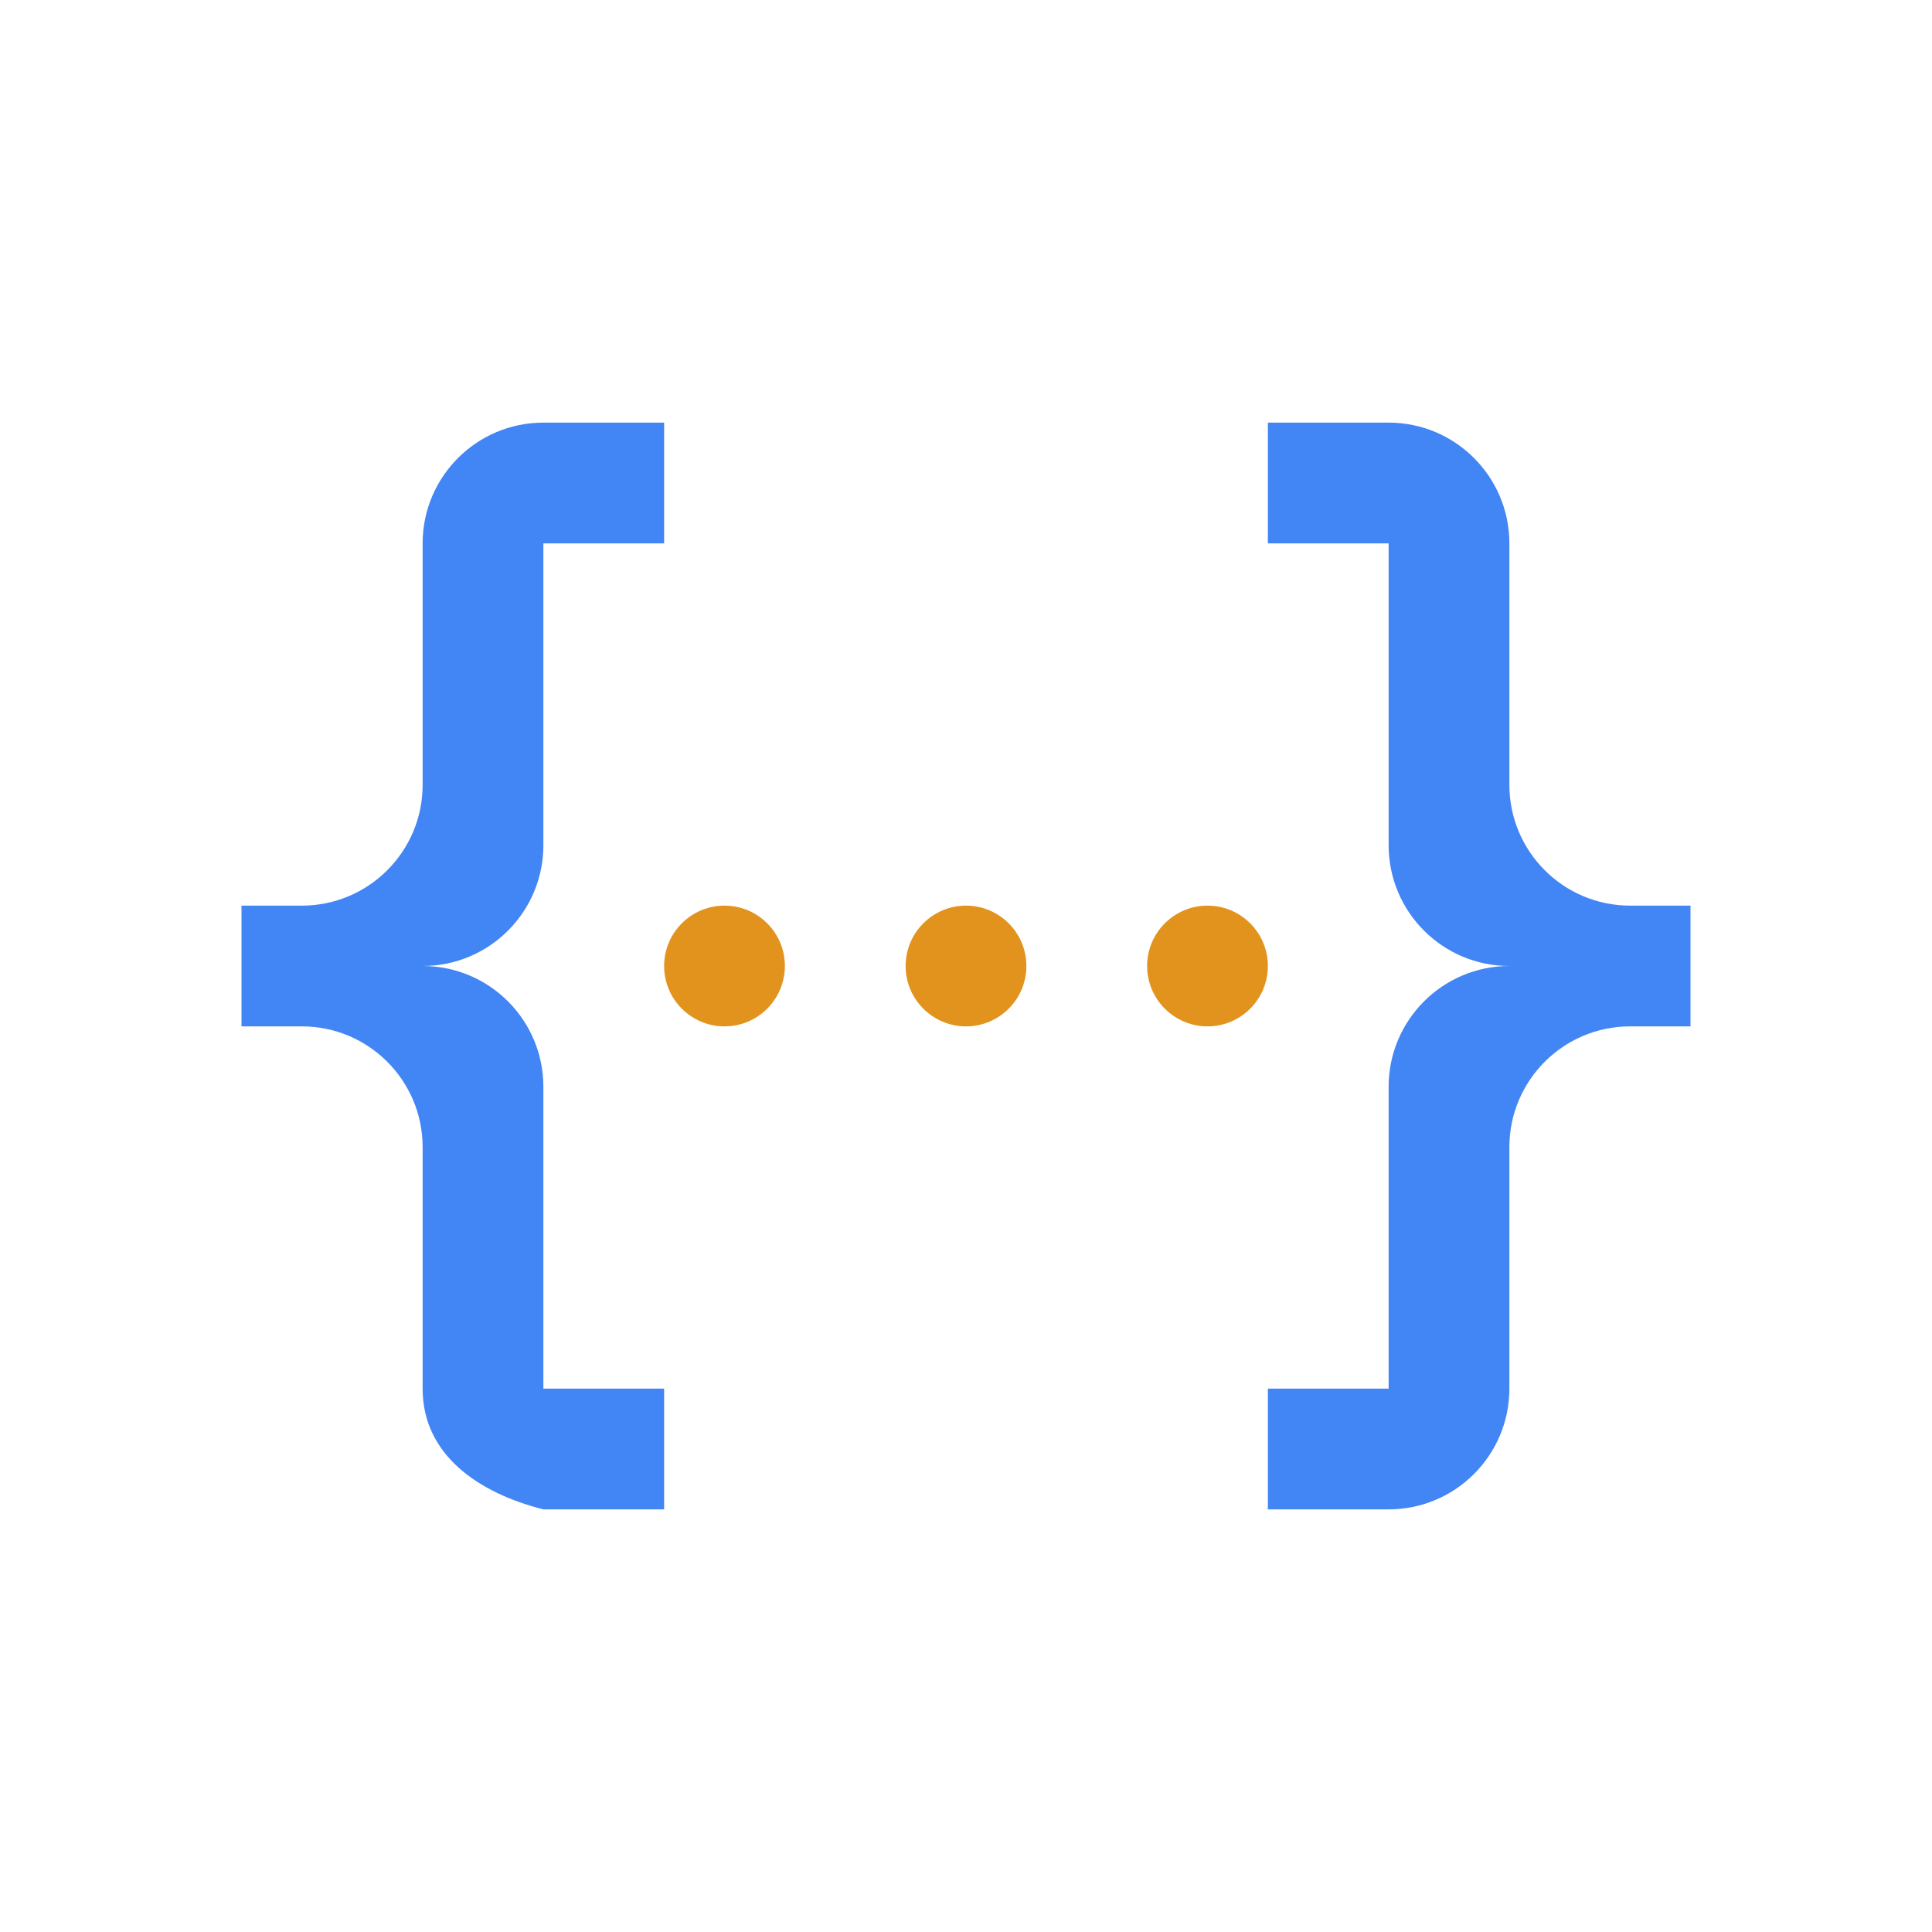
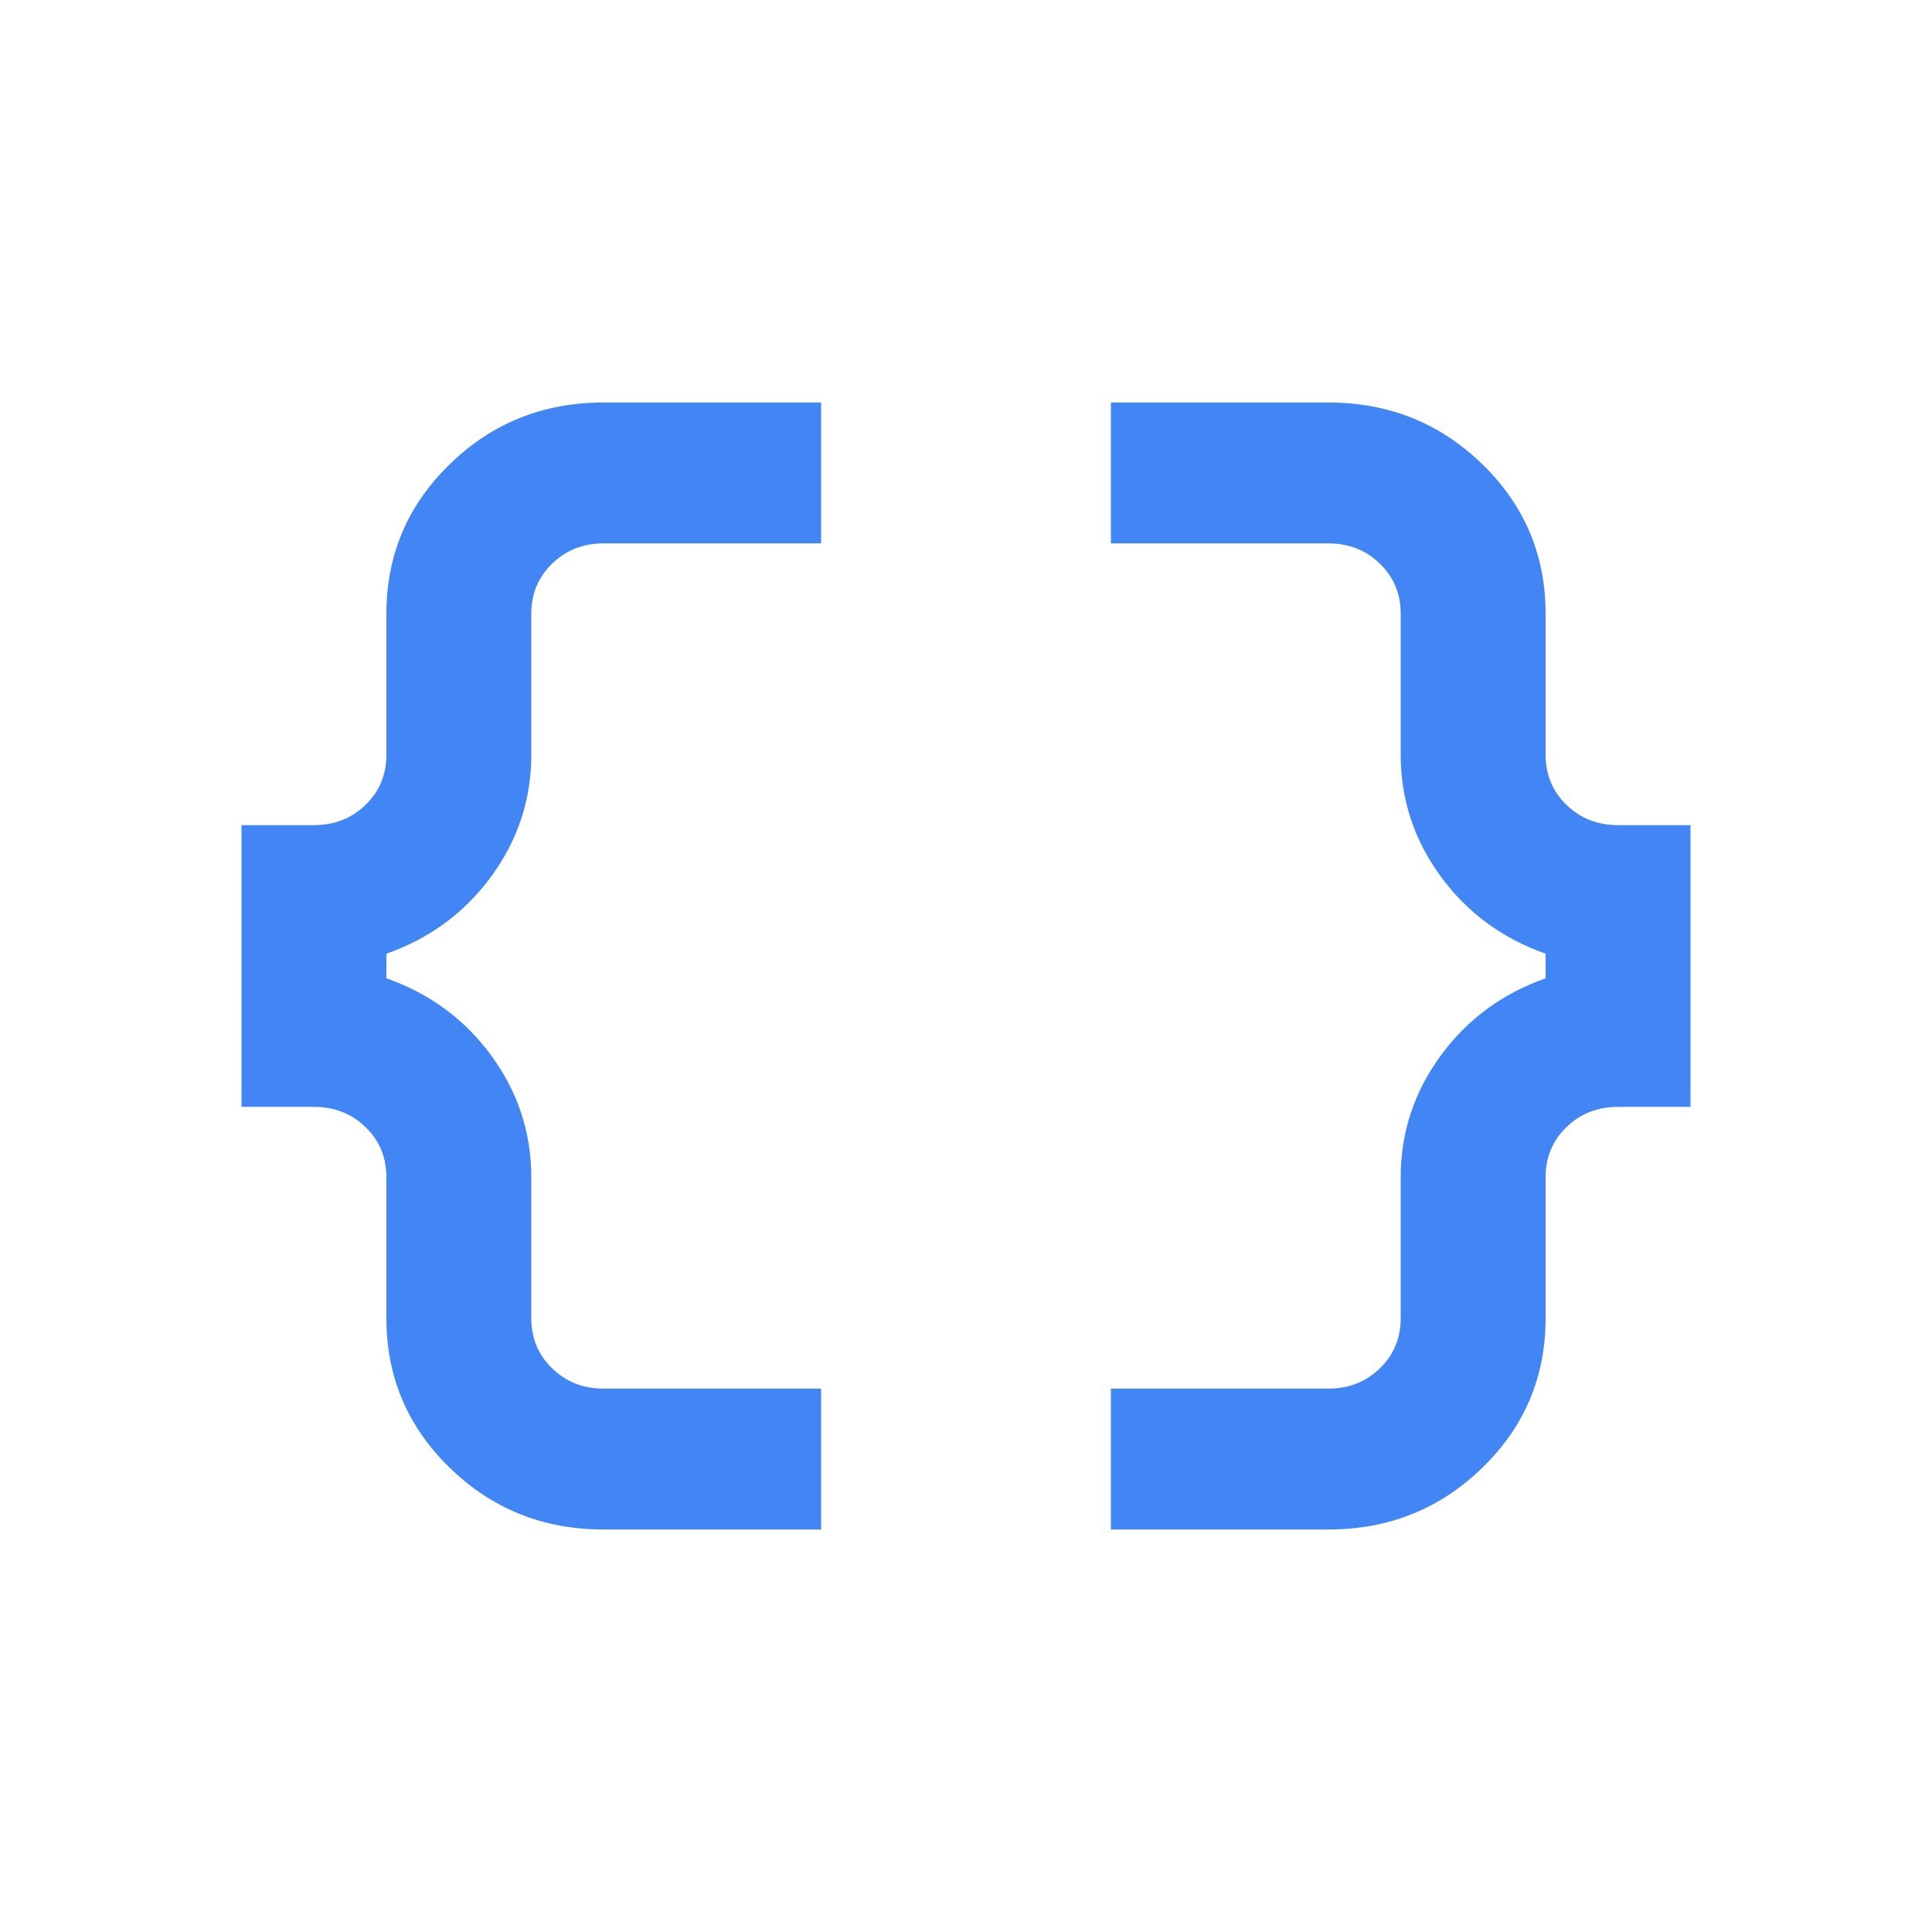
<svg xmlns="http://www.w3.org/2000/svg" width="24" height="24" viewBox="0 0 24 24" fill="none">
-   <path fill-rule="evenodd" clip-rule="evenodd" d="M8.25 5.25H6.75C5.922 5.25 5.25 5.922 5.25 6.75V9.75C5.25 10.578 4.578 11.25 3.75 11.25H3V12.75H3.75C4.578 12.75 5.25 13.422 5.25 14.25V17.25C5.25 18.075 5.947 18.547 6.75 18.75H8.25V17.25H6.75V13.5C6.75 12.672 6.078 12 5.25 12C6.078 12 6.75 11.328 6.75 10.5V6.75H8.25V5.25ZM18.75 6.75C18.75 5.922 18.078 5.25 17.25 5.25H15.75V6.75H17.25V10.5C17.25 11.328 17.922 12 18.75 12C17.922 12 17.25 12.672 17.25 13.5V17.25H15.75V18.75H17.25C18.078 18.75 18.75 18.078 18.75 17.25V14.25C18.75 13.422 19.422 12.75 20.25 12.75H21V11.25H20.25C19.422 11.25 18.75 10.578 18.75 9.75V6.75Z" fill="#4285F4" />
-   <path fill-rule="evenodd" clip-rule="evenodd" d="M9 11.25C9.414 11.25 9.75 11.586 9.75 12C9.75 12.414 9.414 12.75 9 12.75C8.586 12.75 8.25 12.414 8.25 12C8.25 11.586 8.586 11.25 9 11.25ZM12 11.25C12.414 11.25 12.75 11.586 12.75 12C12.75 12.414 12.414 12.75 12 12.75C11.586 12.75 11.25 12.414 11.25 12C11.25 11.586 11.586 11.25 12 11.25ZM15.75 12C15.75 11.586 15.414 11.25 15 11.25C14.586 11.25 14.25 11.586 14.25 12C14.25 12.414 14.586 12.75 15 12.75C15.414 12.75 15.75 12.414 15.75 12Z" fill="#E2931D" />
+   <path d="M13.8 19V17.25H16.5C16.755 17.25 16.969 17.166 17.141 16.998C17.314 16.831 17.4 16.623 17.4 16.375V14.625C17.4 14.071 17.565 13.568 17.895 13.116C18.225 12.664 18.66 12.343 19.2 12.153V11.847C18.66 11.657 18.225 11.336 17.895 10.884C17.565 10.432 17.4 9.929 17.4 9.375V7.625C17.4 7.377 17.314 7.169 17.141 7.002C16.969 6.834 16.755 6.75 16.5 6.75H13.8V5H16.5C17.25 5 17.887 5.255 18.413 5.766C18.938 6.276 19.2 6.896 19.2 7.625V9.375C19.2 9.623 19.286 9.831 19.459 9.998C19.631 10.166 19.845 10.25 20.1 10.25H21V13.75H20.1C19.845 13.75 19.631 13.834 19.459 14.002C19.286 14.169 19.2 14.377 19.2 14.625V16.375C19.2 17.104 18.938 17.724 18.413 18.234C17.887 18.745 17.25 19 16.5 19H13.8ZM7.5 19C6.75 19 6.112 18.745 5.588 18.234C5.062 17.724 4.8 17.104 4.8 16.375V14.625C4.8 14.377 4.714 14.169 4.541 14.002C4.369 13.834 4.155 13.75 3.9 13.75H3V10.25H3.9C4.155 10.25 4.369 10.166 4.541 9.998C4.714 9.831 4.8 9.623 4.8 9.375V7.625C4.8 6.896 5.062 6.276 5.588 5.766C6.112 5.255 6.75 5 7.5 5H10.2V6.75H7.5C7.245 6.75 7.031 6.834 6.859 7.002C6.686 7.169 6.6 7.377 6.6 7.625V9.375C6.6 9.929 6.435 10.432 6.105 10.884C5.775 11.336 5.34 11.657 4.8 11.847V12.153C5.34 12.343 5.775 12.664 6.105 13.116C6.435 13.568 6.6 14.071 6.6 14.625V16.375C6.6 16.623 6.686 16.831 6.859 16.998C7.031 17.166 7.245 17.25 7.5 17.25H10.2V19H7.5Z" fill="#4285F4" />
</svg>
